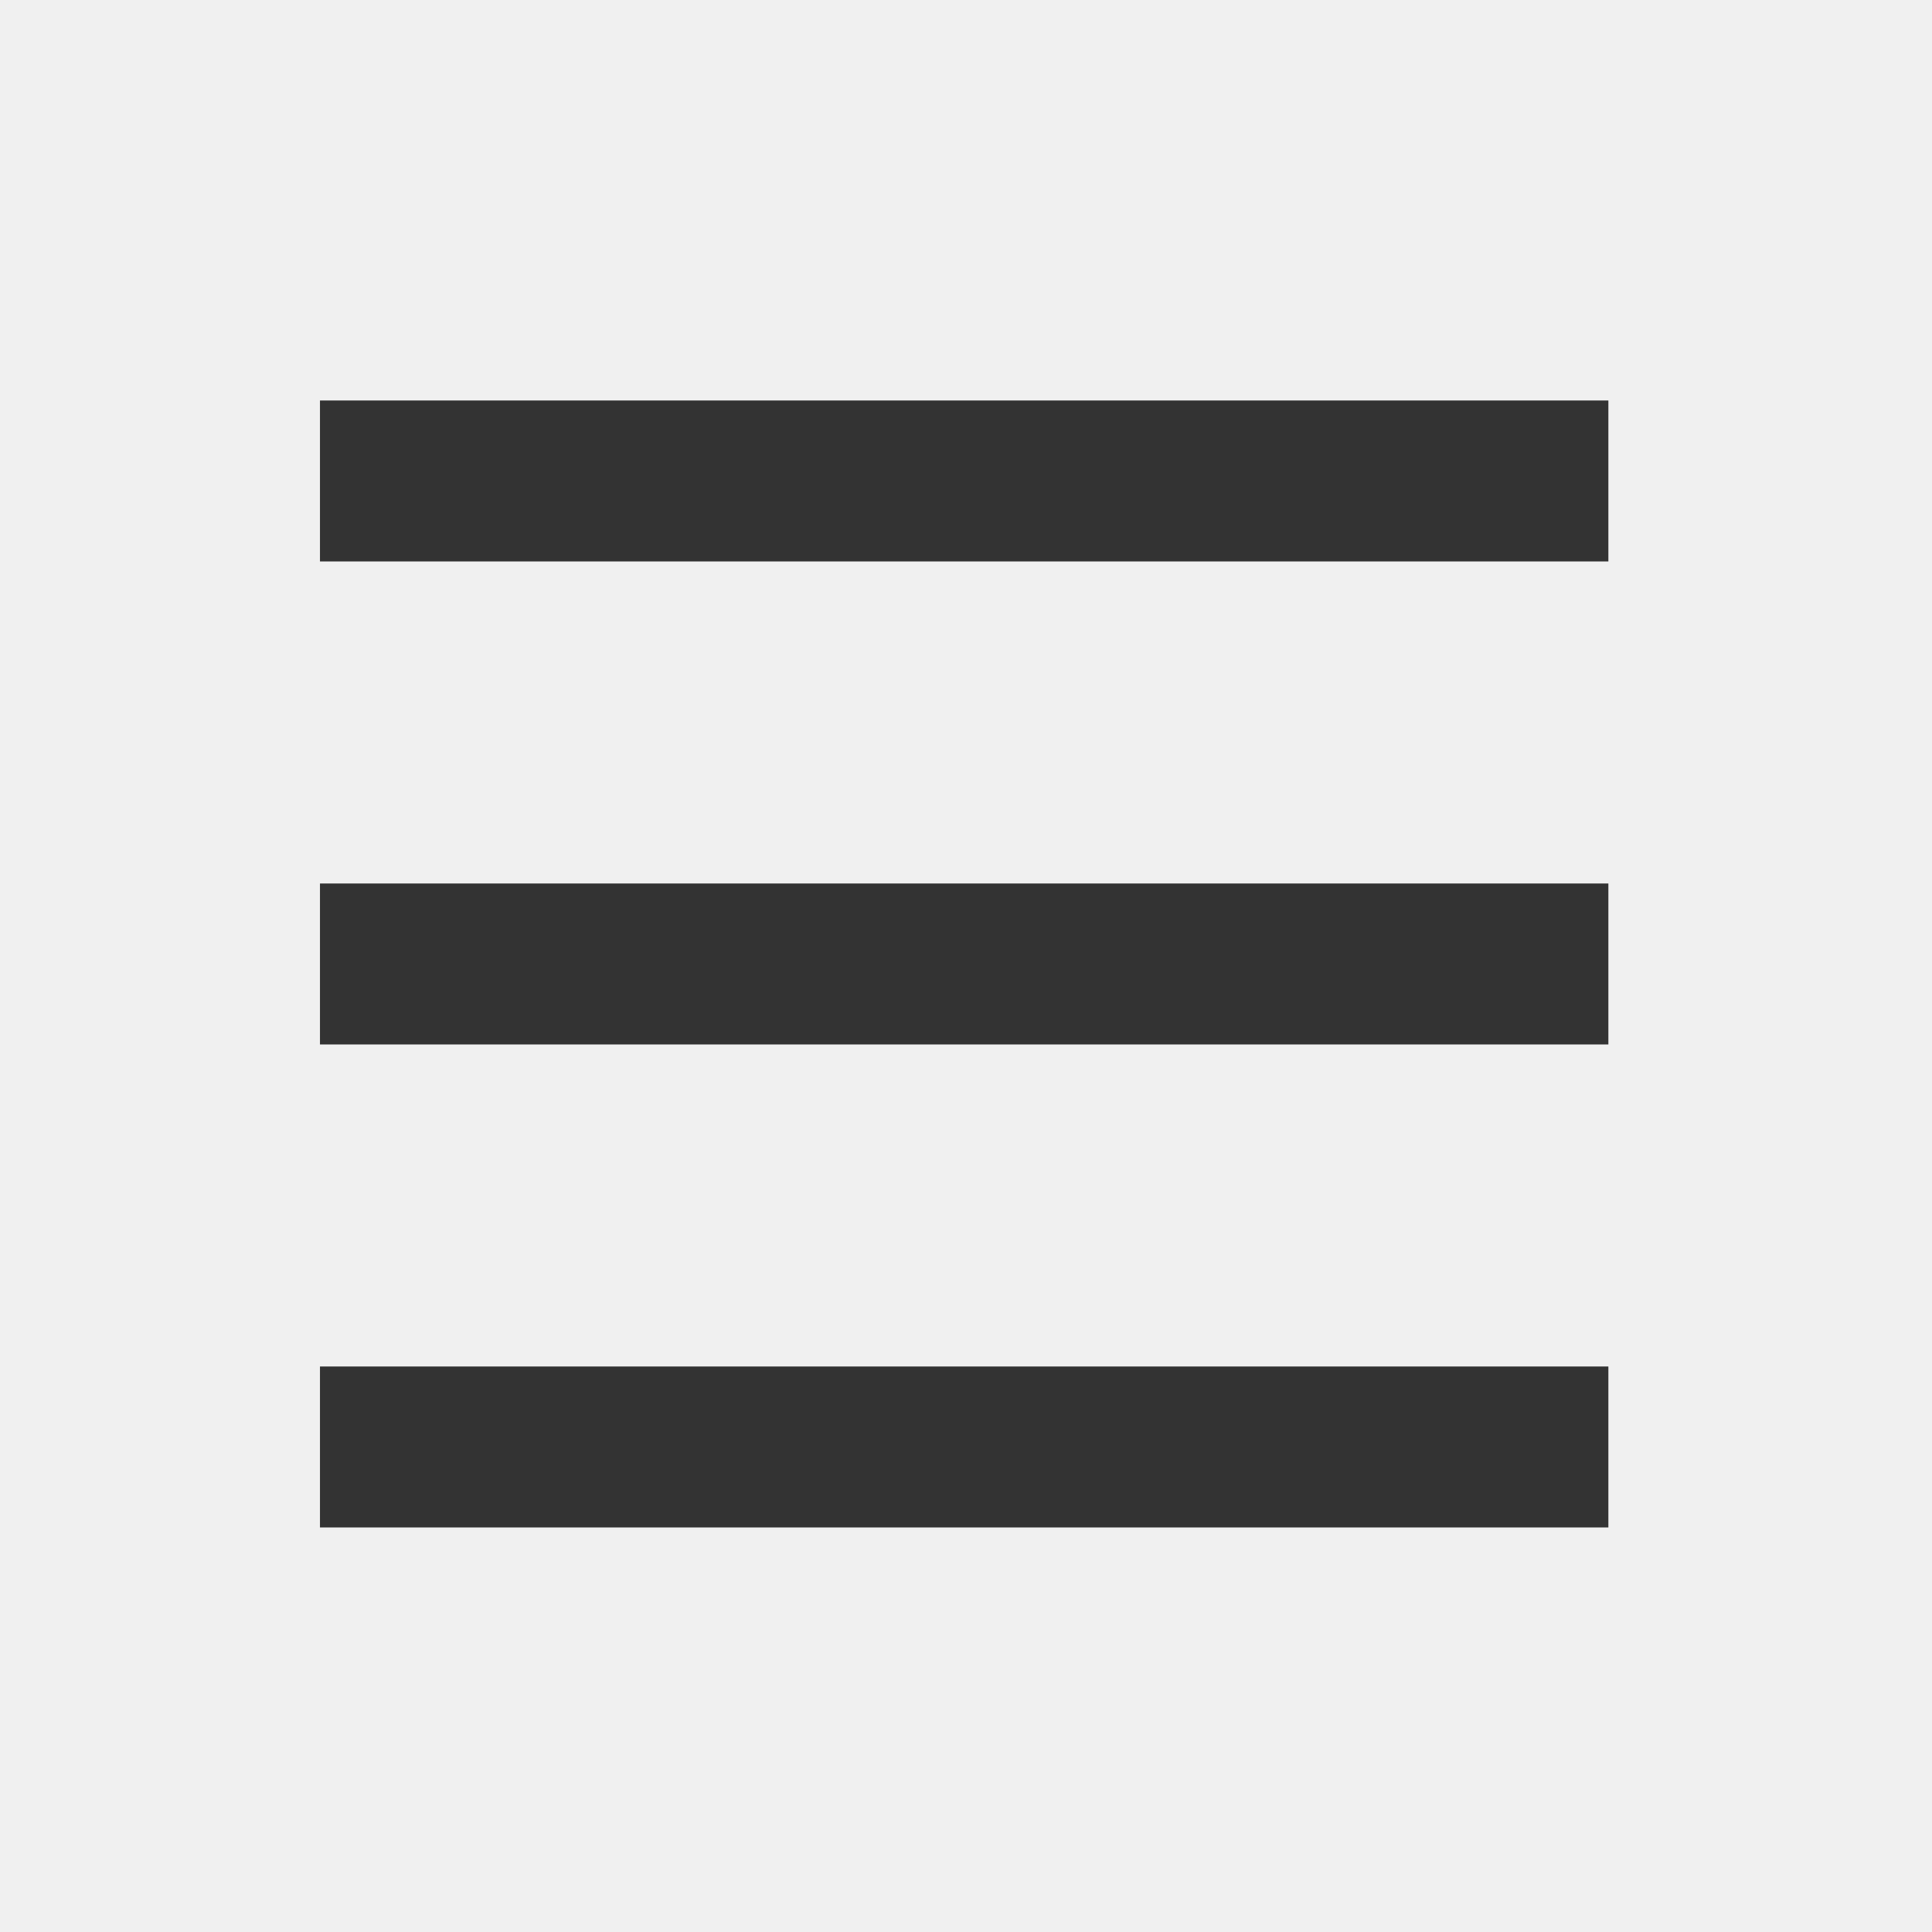
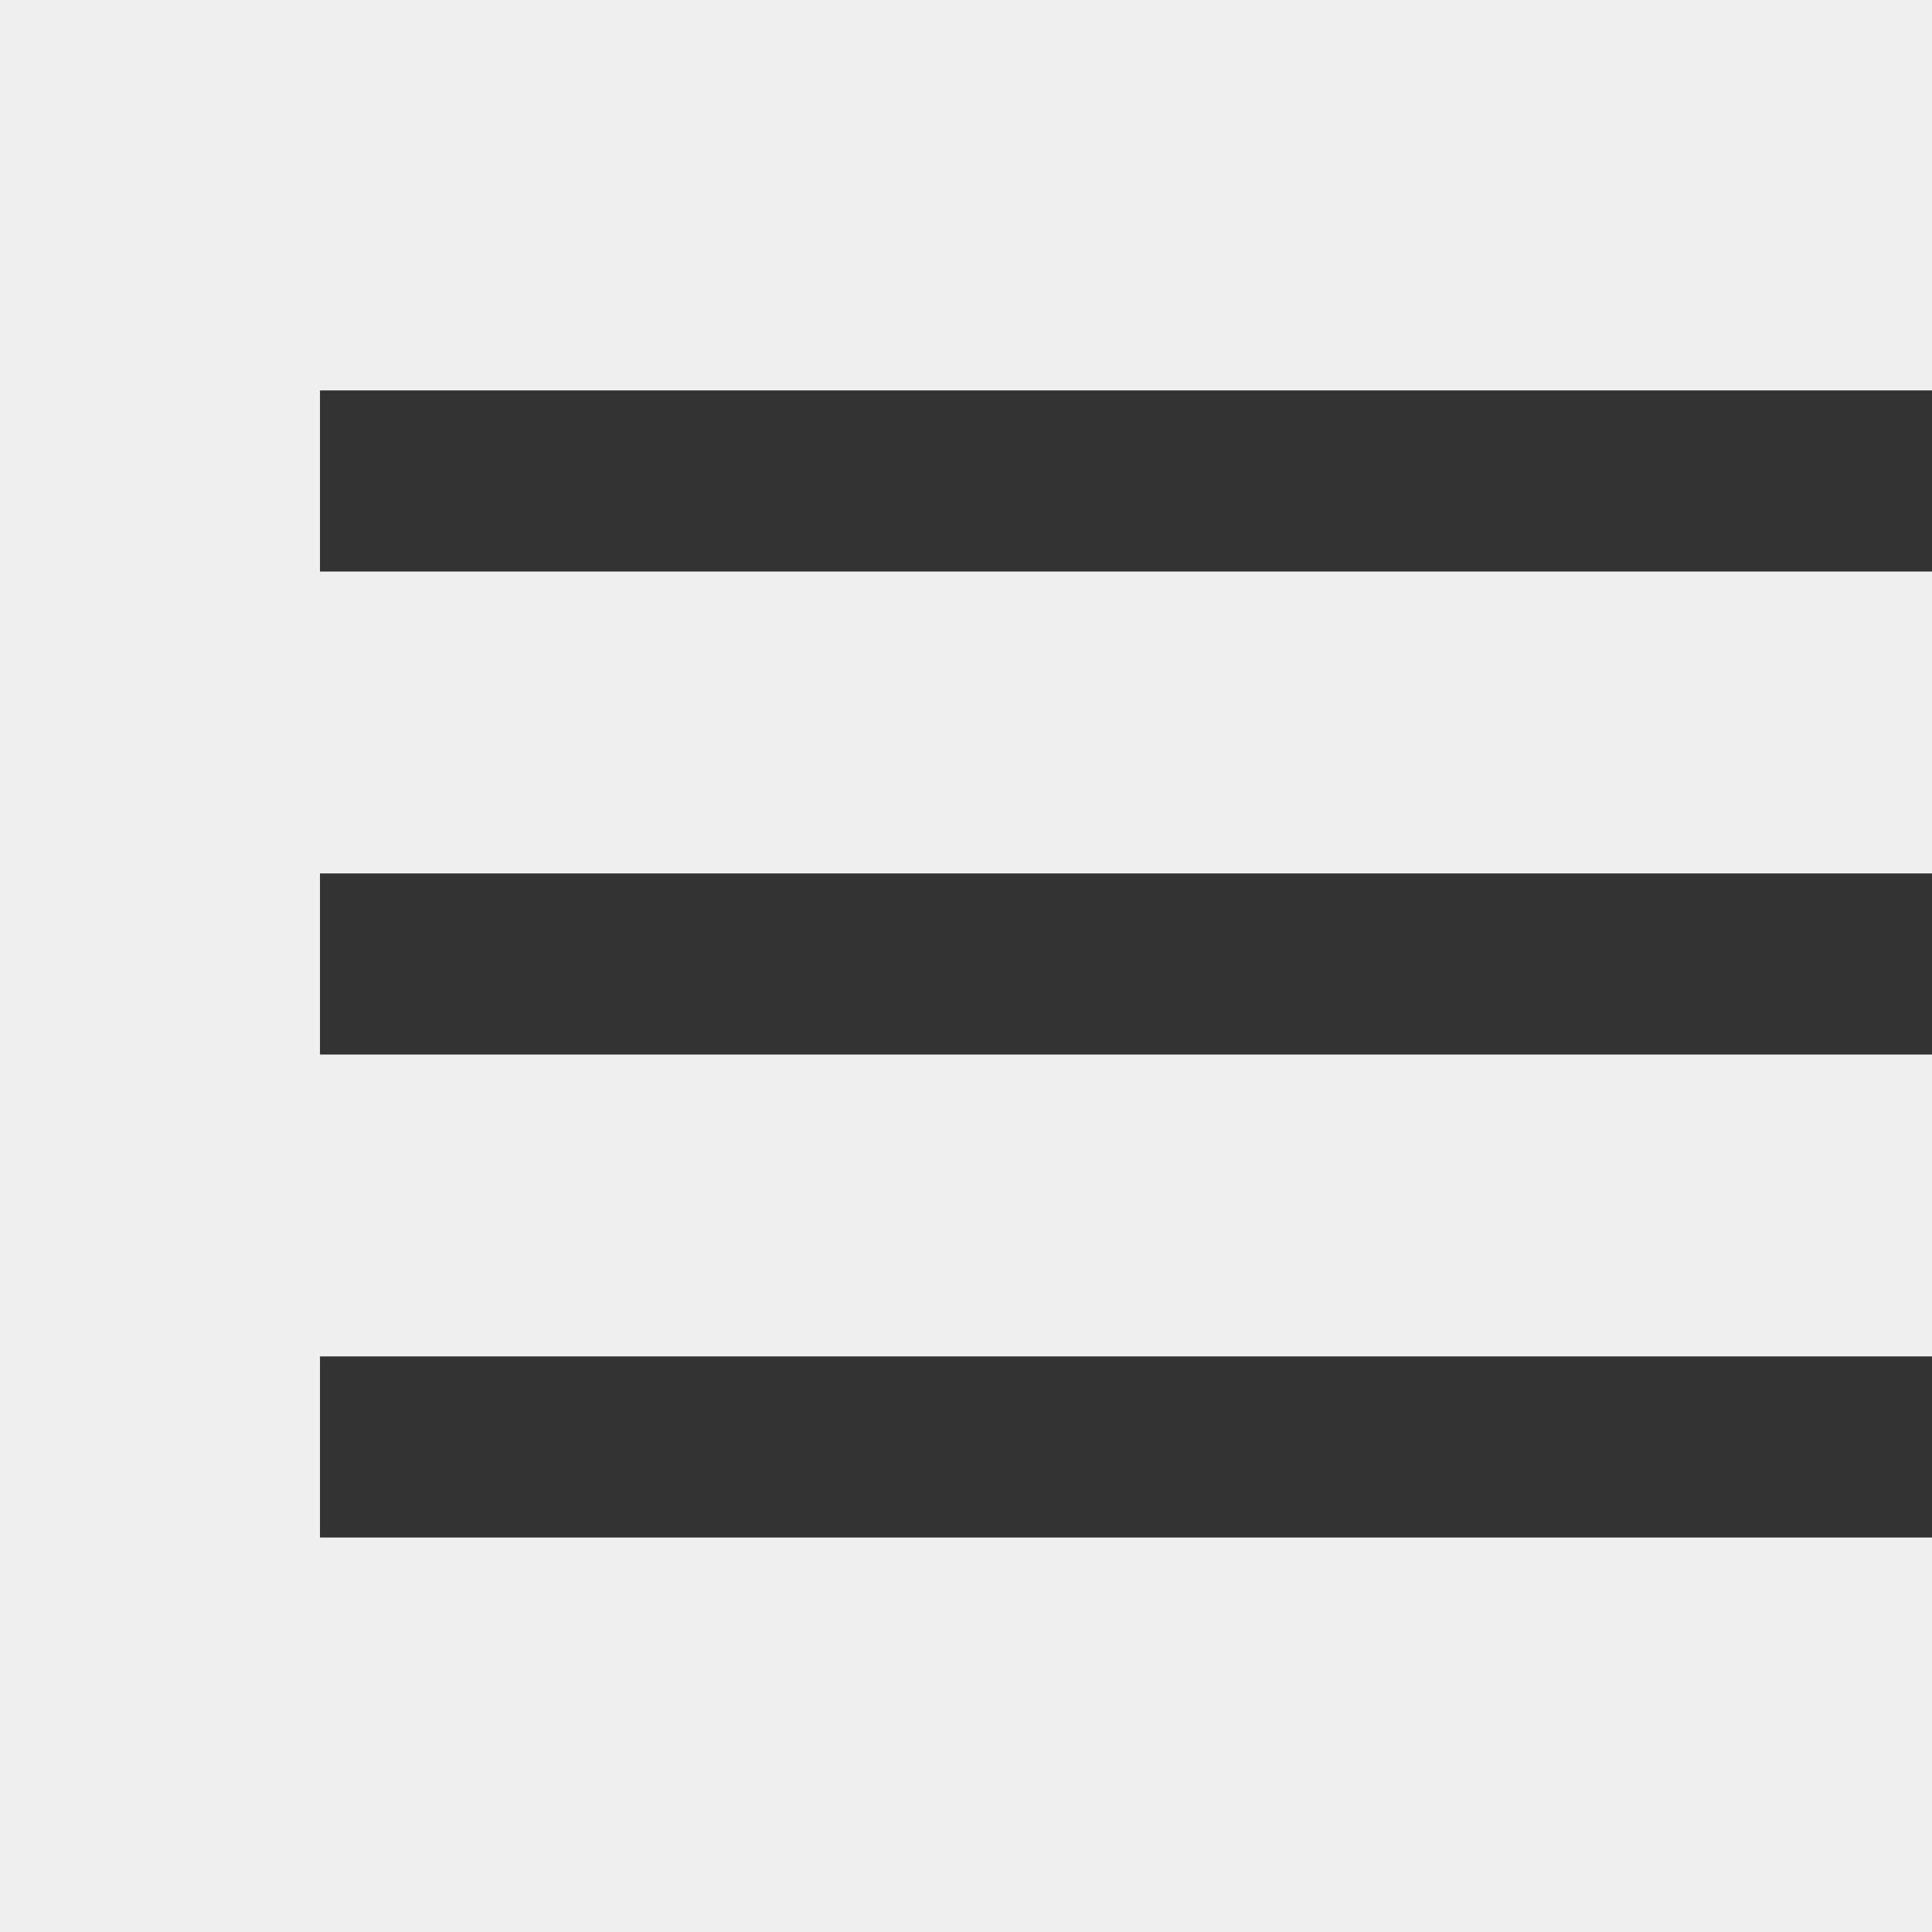
<svg xmlns="http://www.w3.org/2000/svg" xmlns:xlink="http://www.w3.org/1999/xlink" width="16" height="16" viewBox="0 0 16 16" fill="none">
  <defs>
    <rect id="path_0" x="0" y="0" width="16" height="16" />
  </defs>
  <g opacity="1" transform="translate(0 0)  rotate(0 8 8)">
    <mask id="bg-mask-0" fill="white">
      <use xlink:href="#path_0" />
    </mask>
    <g mask="url(#bg-mask-0)">
-       <path id="路径 1" style="stroke:#333333; stroke-width:1.333; stroke-opacity:1; stroke-dasharray:0 0" transform="translate(2.649903 3.983233)  rotate(0 5.333332 0)" d="M0,0L10.67,0 " />
-       <path id="路径 2" style="stroke:#333333; stroke-width:1.333; stroke-opacity:1; stroke-dasharray:0 0" transform="translate(2.649903 7.983233)  rotate(0 5.333332 0)" d="M0,0L10.67,0 " />
-       <path id="路径 3" style="stroke:#333333; stroke-width:1.333; stroke-opacity:1; stroke-dasharray:0 0" transform="translate(2.649903 11.98323)  rotate(0 5.333332 0)" d="M0,0L10.67,0 " />
+       <path id="路径 1" style="stroke:#333333; stroke-width:1.5; stroke-opacity:1; stroke-dasharray:0 0" transform="translate(2.649903 3.983233)  rotate(0 5.333332 0)" d="M0,0L16,0 " />
+       <path id="路径 2" style="stroke:#333333; stroke-width:1.5; stroke-opacity:1; stroke-dasharray:0 0" transform="translate(2.649903 7.983233)  rotate(0 5.333332 0)" d="M0,0L16,0 " />
+       <path id="路径 3" style="stroke:#333333; stroke-width:1.5; stroke-opacity:1; stroke-dasharray:0 0" transform="translate(2.649903 11.98323)  rotate(0 5.333332 0)" d="M0,0L16,0 " />
    </g>
  </g>
</svg>
